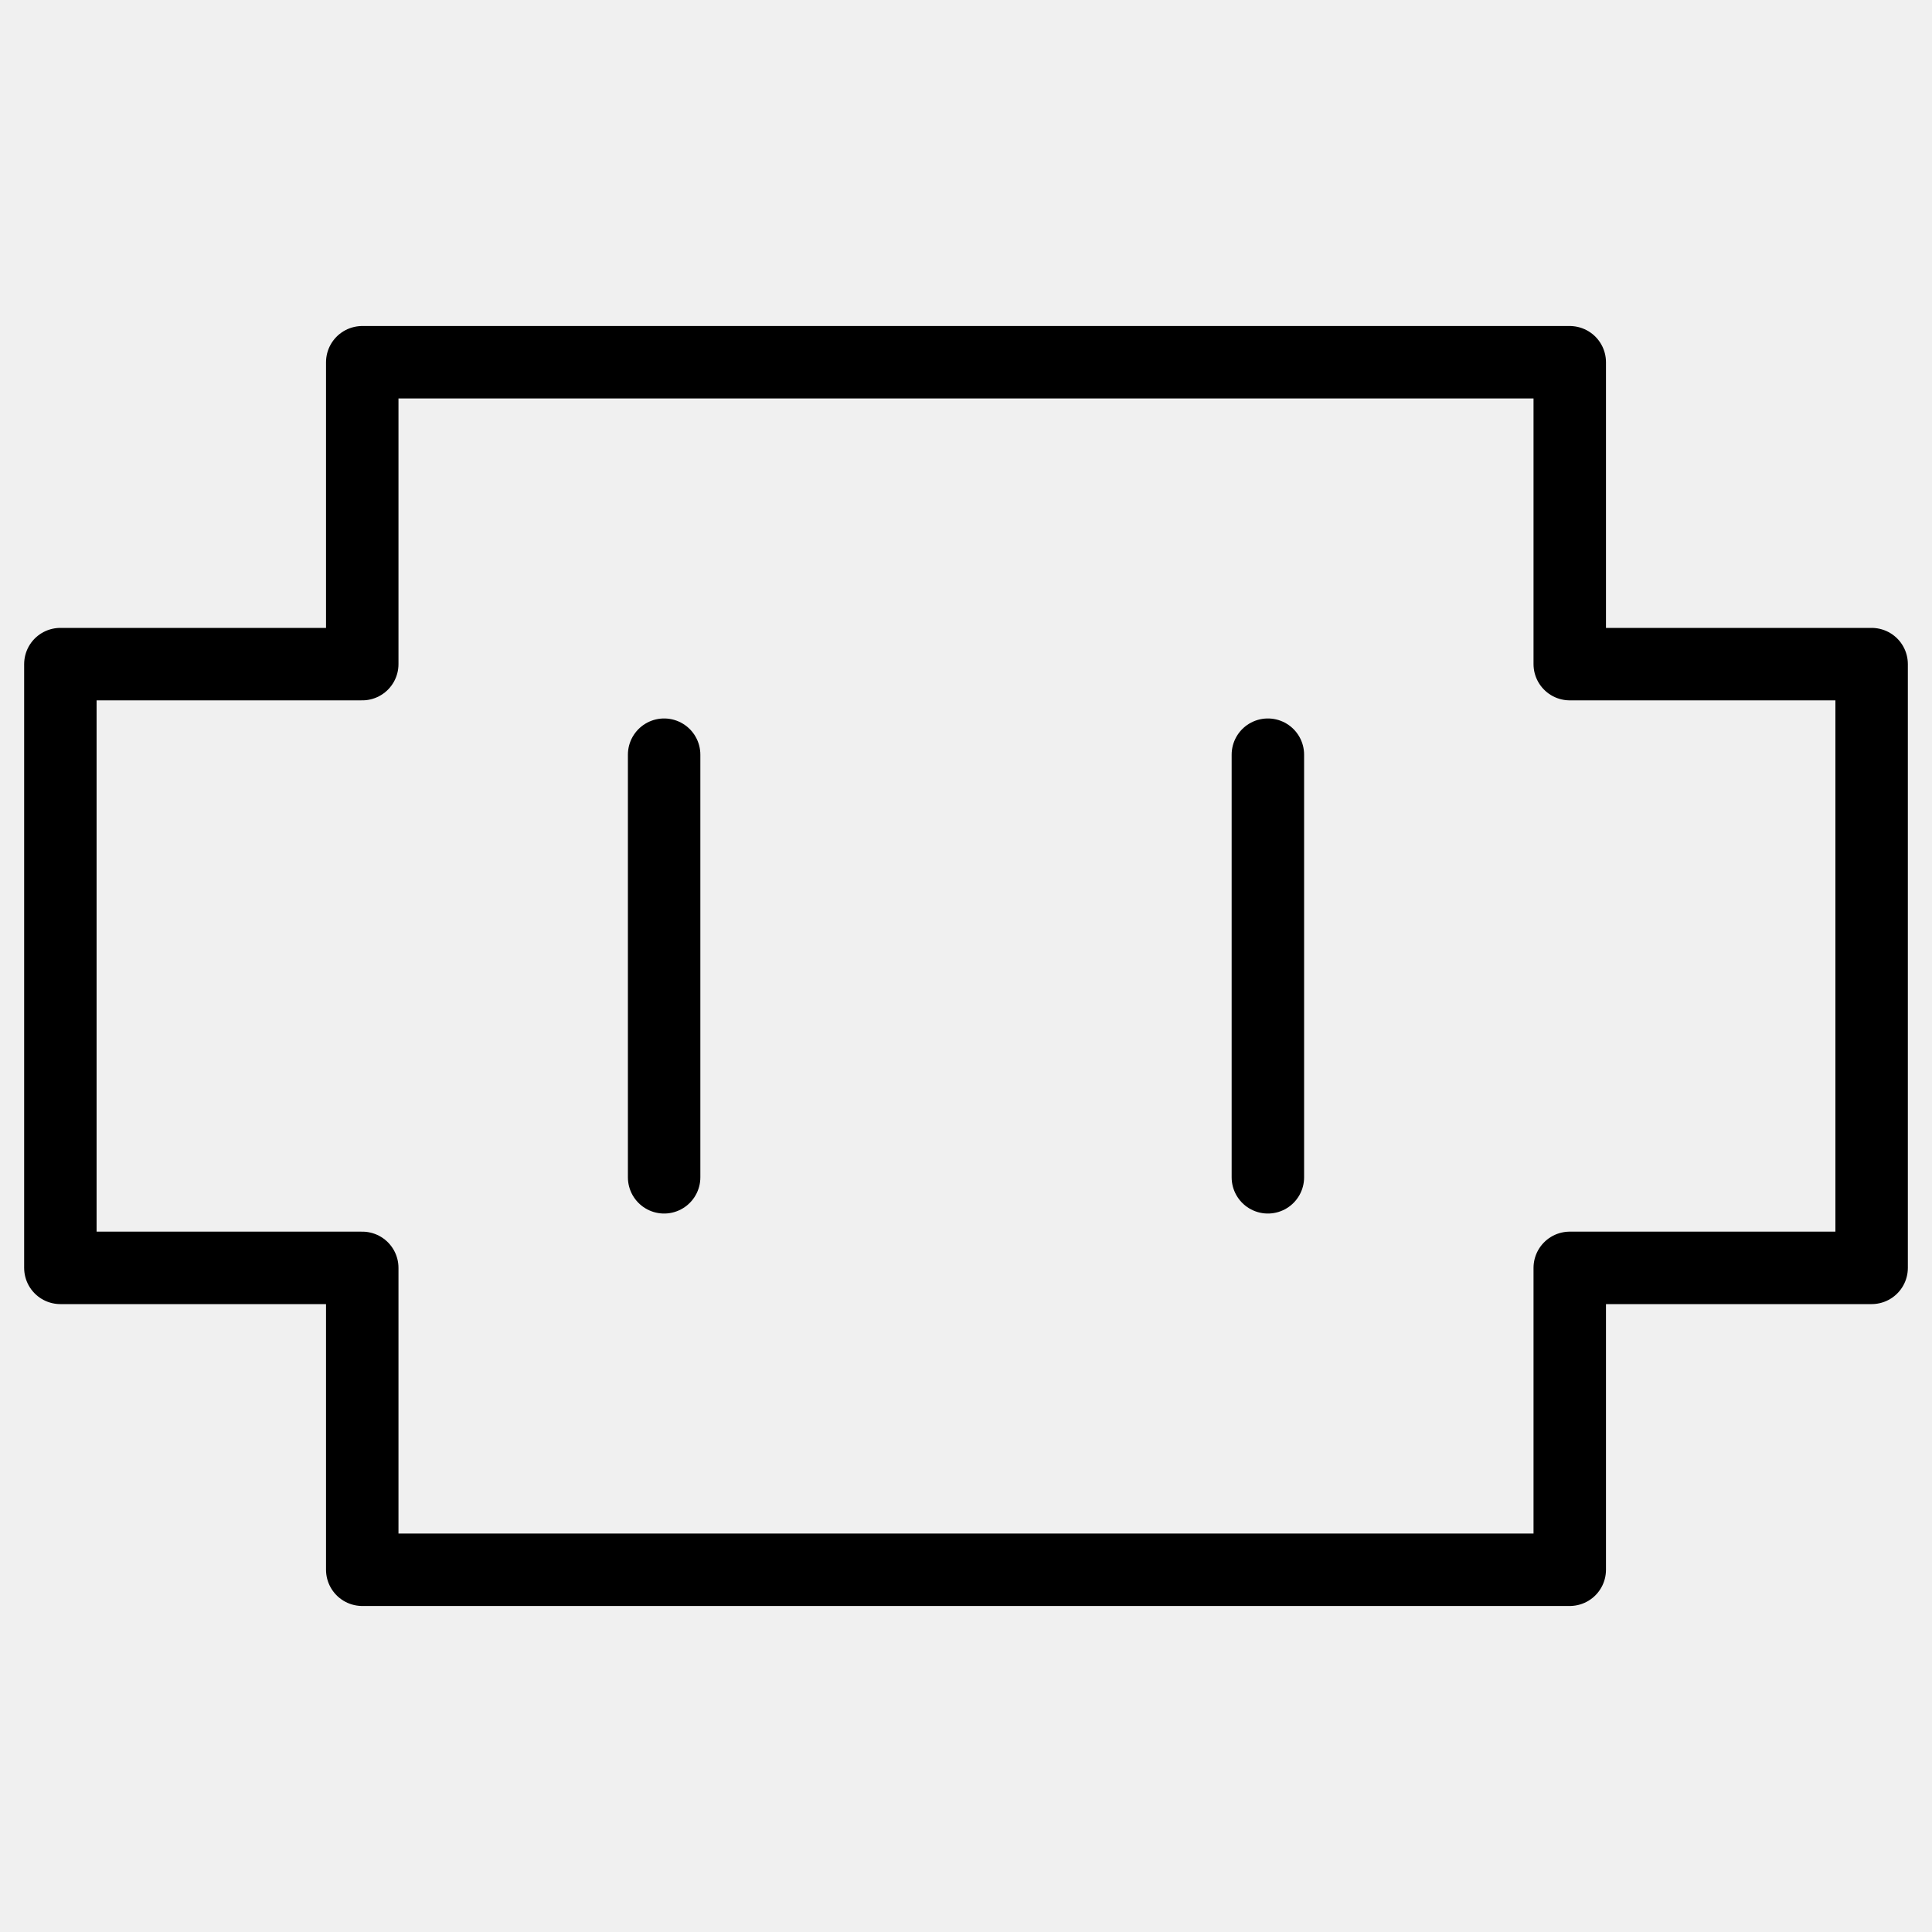
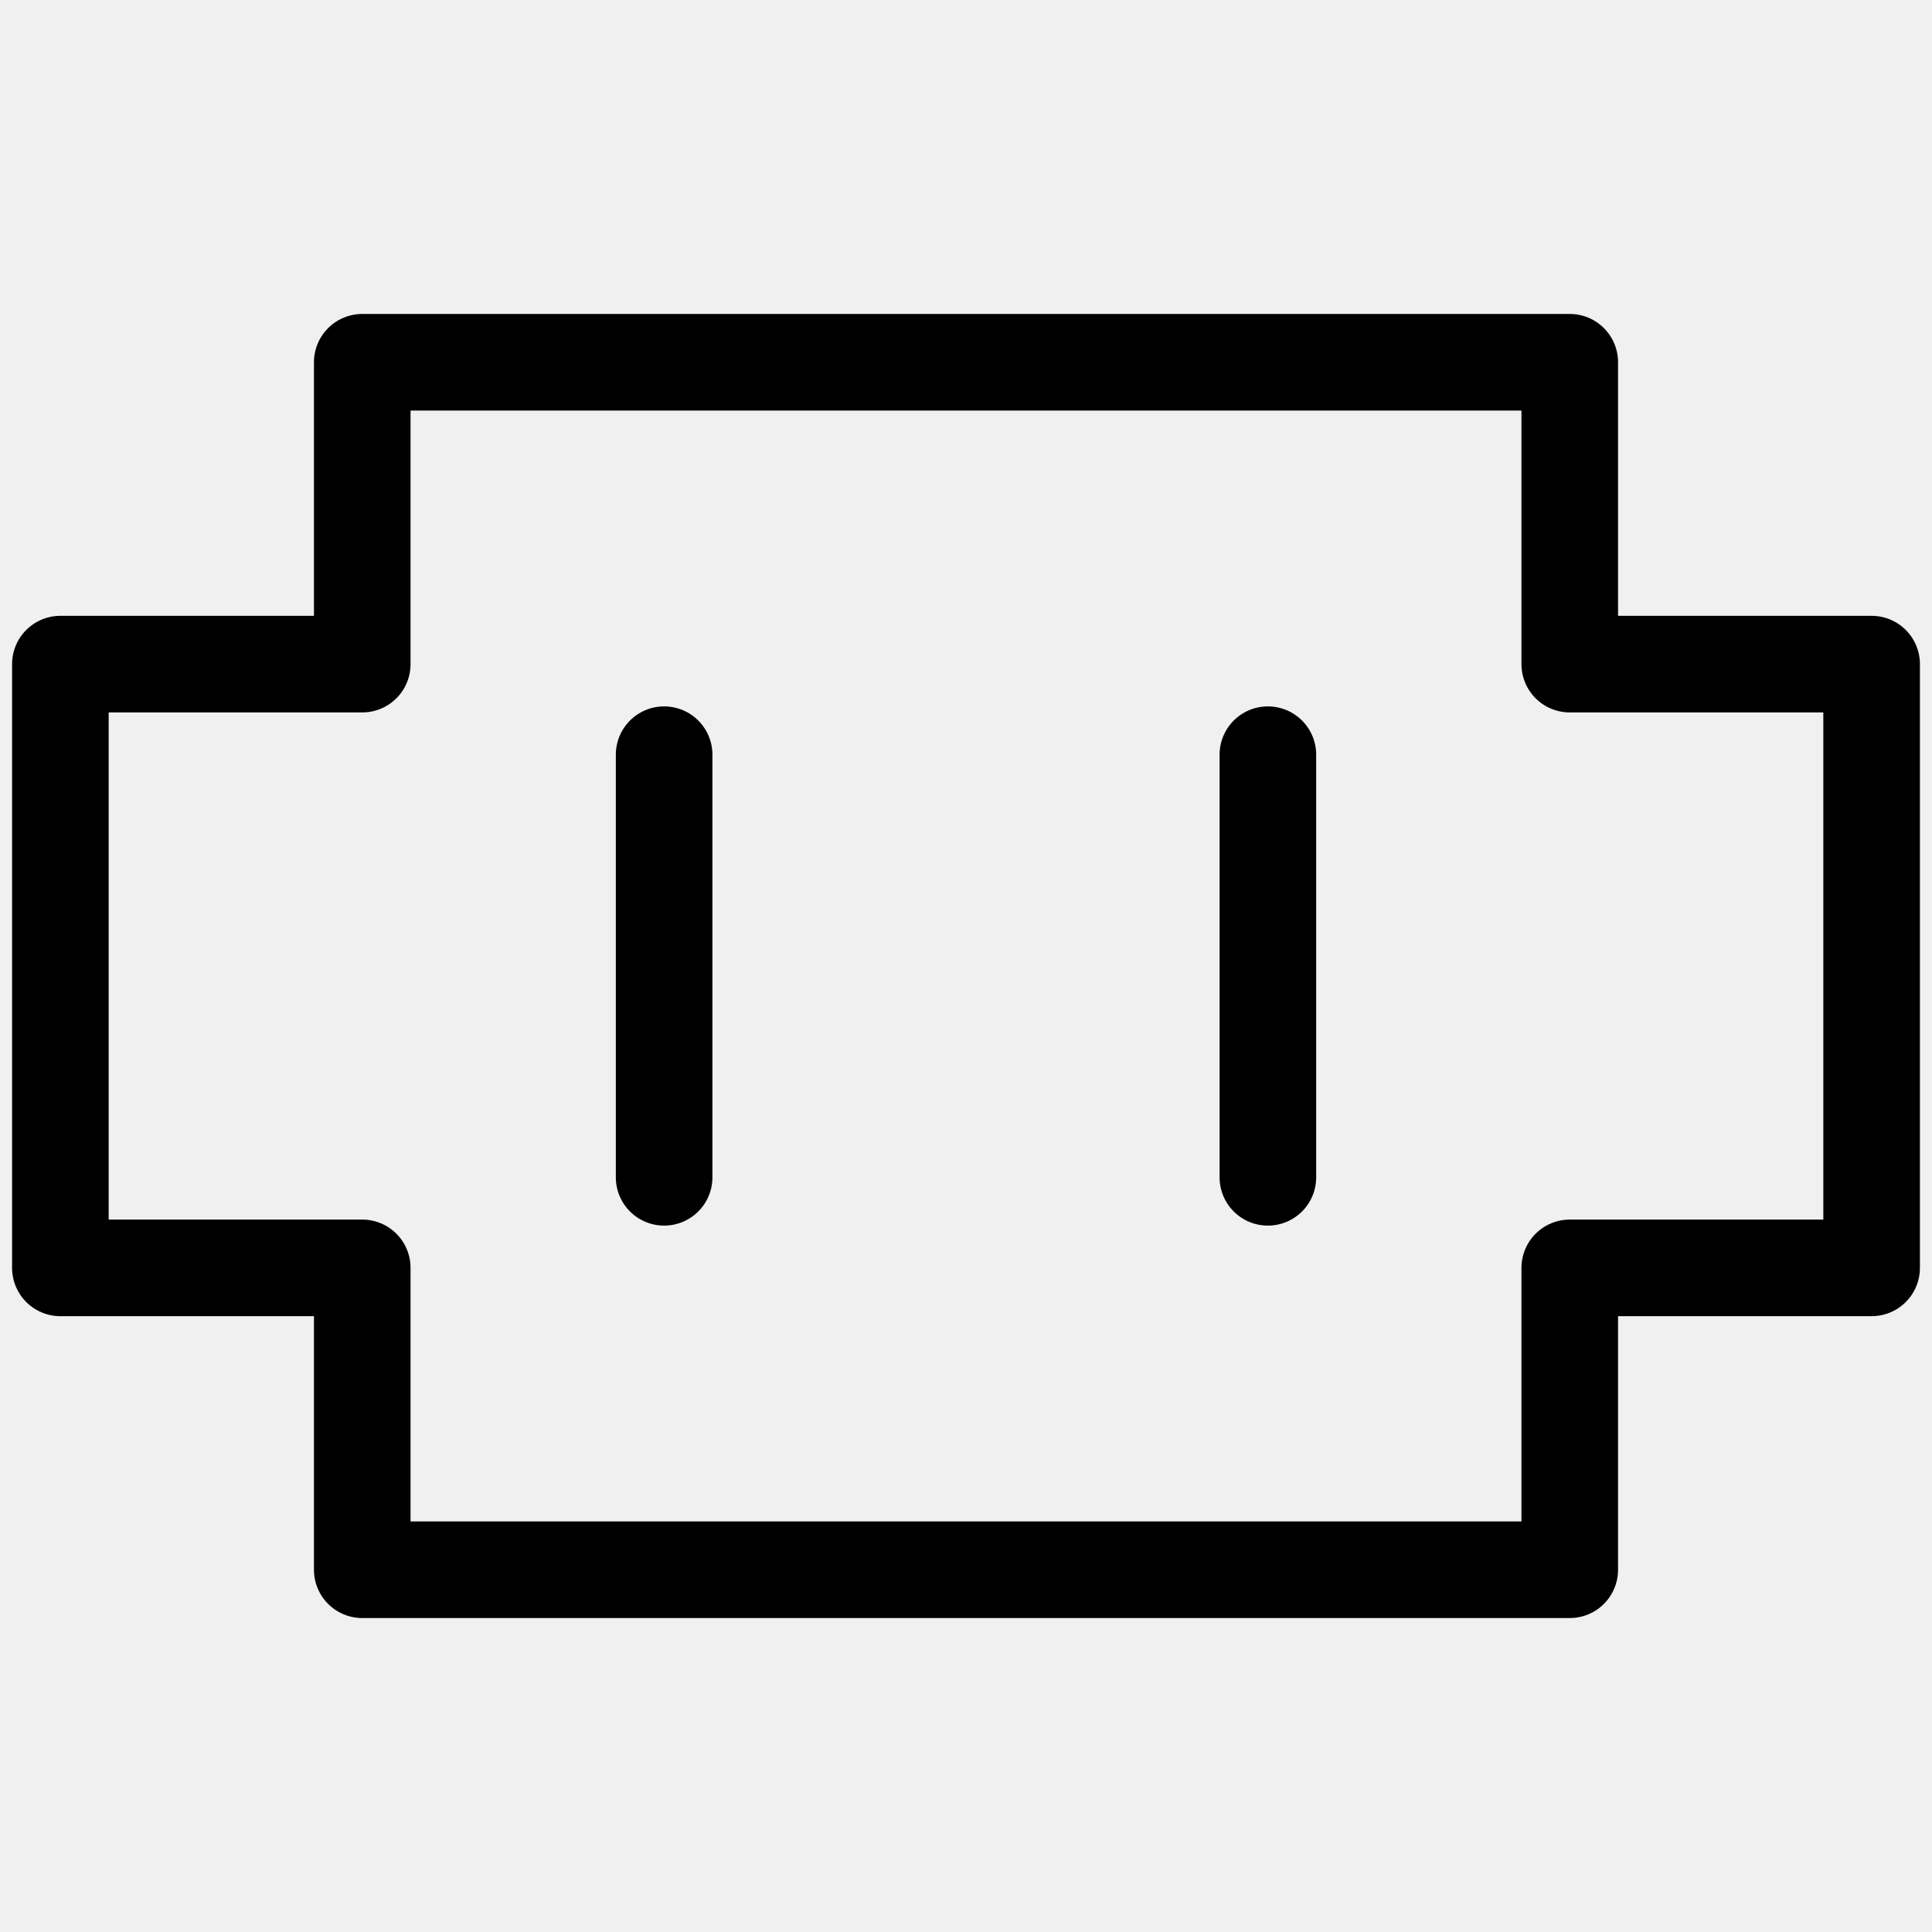
- <svg xmlns="http://www.w3.org/2000/svg" xmlns:xlink="http://www.w3.org/1999/xlink" id="yun-logo" width="400" height="400" viewBox="40 40 320 320" stroke-width="12">
+ <svg xmlns="http://www.w3.org/2000/svg" xmlns:xlink="http://www.w3.org/1999/xlink" version="1.1" id="yun-logo" width="400" height="400" viewBox="40 40 320 320" stroke-width="16">
  <style>
        #yun-logo {
            stroke: black;
        }

        @media (prefers-color-scheme: dark) {
            #yun-logo {
                stroke: white;
            }
        }
    </style>
  <defs>
    <line id="eye" x1="0" y1="-35" x2="0" y2="35" stroke-linecap="round">
      <animateTransform attributeName="transform" additive="sum" attributeType="XML" type="scale" from="1 1" to="1 0" dur="0.15s" repeatCount="2" />
    </line>
  </defs>
  <polygon stroke-linejoin="round" fill="none" points="50,250 50,150 100,150 100,100 300,100 300,150 350,150 350,250 300,250 300,300 100,300 100,250 50,250" />
  <use xlink:href="#eye" transform="translate(150,200)" />
  <use xlink:href="#eye" transform="translate(250,200)" />
</svg>
